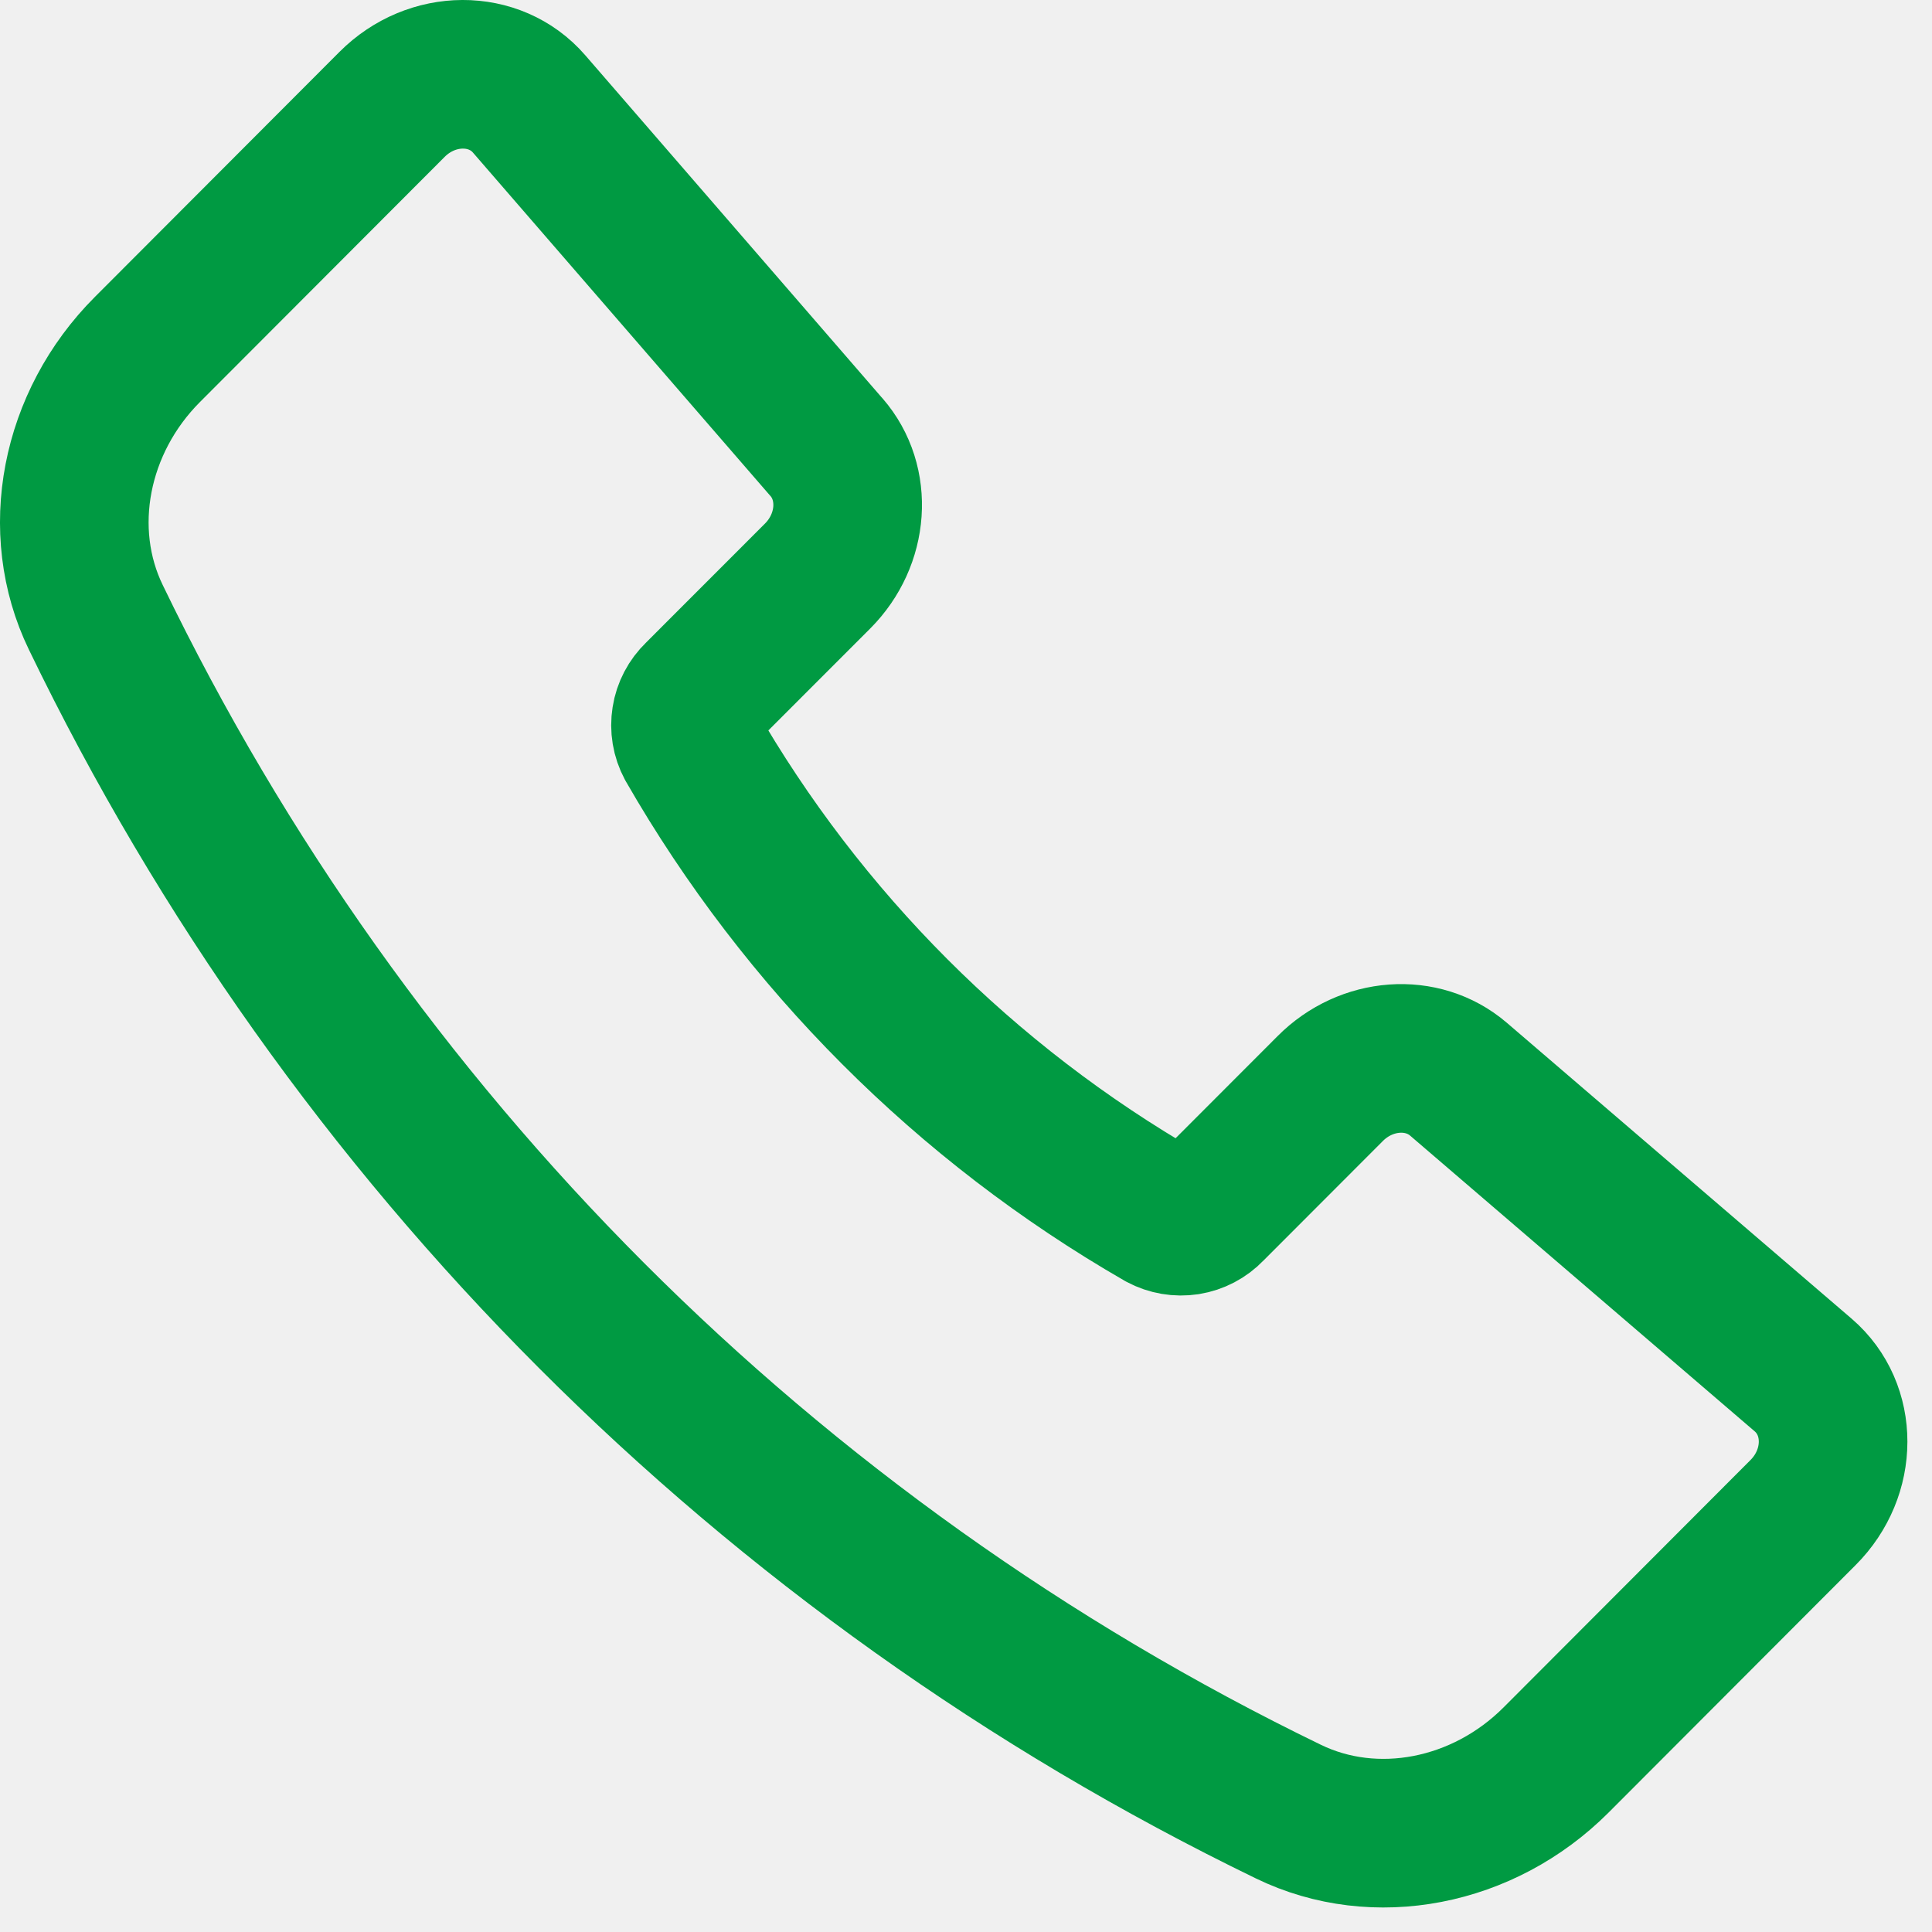
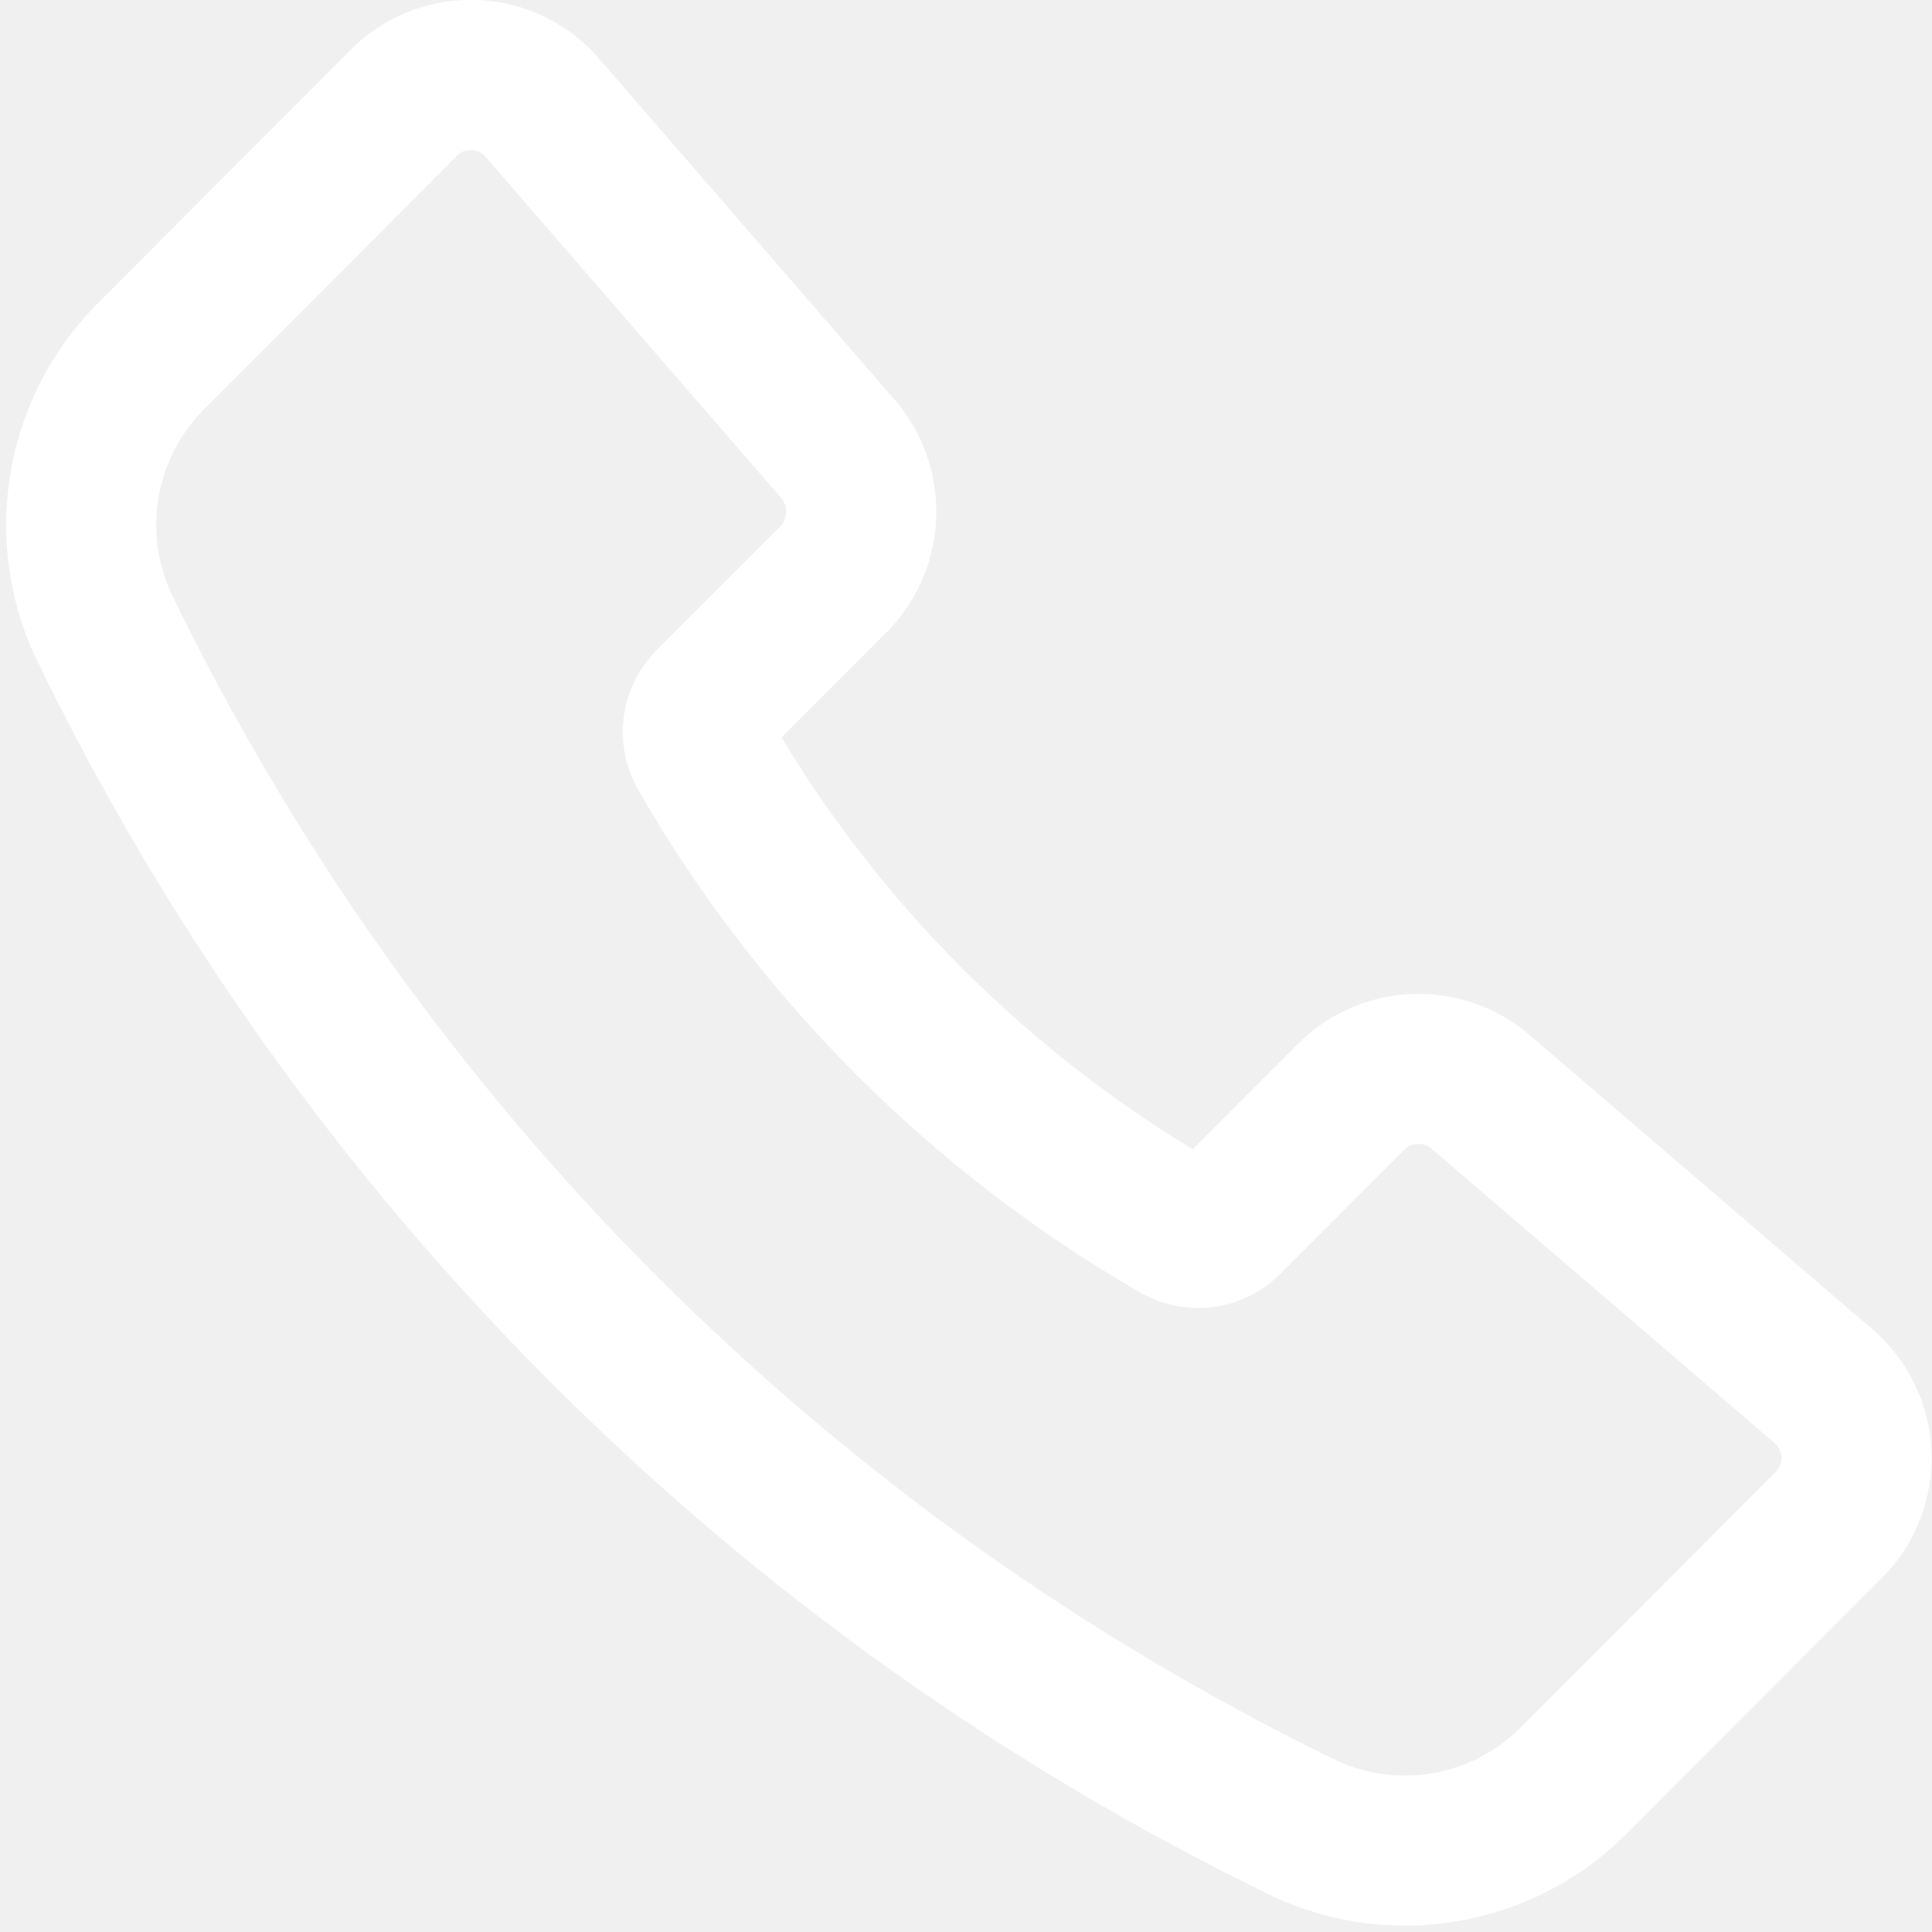
- <svg xmlns="http://www.w3.org/2000/svg" width="26" height="26" viewBox="0 0 26 26" fill="none">
-   <path d="M11.123 6.019L7.12 1.398C6.658 0.865 5.812 0.867 5.276 1.405L1.984 4.703C1.004 5.684 0.723 7.141 1.29 8.309C4.677 15.321 10.332 20.983 17.339 24.38C18.506 24.947 19.961 24.666 20.941 23.685L24.264 20.356C24.803 19.818 24.804 18.967 24.267 18.505L19.627 14.523C19.142 14.107 18.388 14.161 17.902 14.649L16.288 16.265C16.205 16.352 16.096 16.409 15.978 16.428C15.86 16.446 15.739 16.426 15.633 16.369C12.995 14.85 10.806 12.658 9.29 10.018C9.233 9.912 9.213 9.791 9.232 9.672C9.25 9.554 9.308 9.445 9.394 9.362L11.004 7.751C11.491 7.262 11.545 6.504 11.123 6.018V6.019Z" stroke="#009A42" stroke-width="2" stroke-linecap="round" stroke-linejoin="round" />
+ <svg xmlns="http://www.w3.org/2000/svg" width="25.745" height="25.747" viewBox="0 0 25.745 25.747">
+   <path id="icon_15" d="M11.123,6.019,7.12,1.4A1.259,1.259,0,0,0,5.276,1.4L1.984,4.7A3.182,3.182,0,0,0,1.29,8.309,34.565,34.565,0,0,0,17.339,24.38a3.175,3.175,0,0,0,3.6-.695l3.323-3.329a1.263,1.263,0,0,0,0-1.851l-4.639-3.982a1.275,1.275,0,0,0-1.725.125l-1.614,1.617a.547.547,0,0,1-.654.1A17.228,17.228,0,0,1,9.29,10.018a.548.548,0,0,1,.1-.656L11,7.751a1.28,1.28,0,0,0,.119-1.734Z" transform="translate(0.076)" fill="none" stroke="#fff" stroke-linecap="round" stroke-linejoin="round" stroke-width="2" />
</svg>
